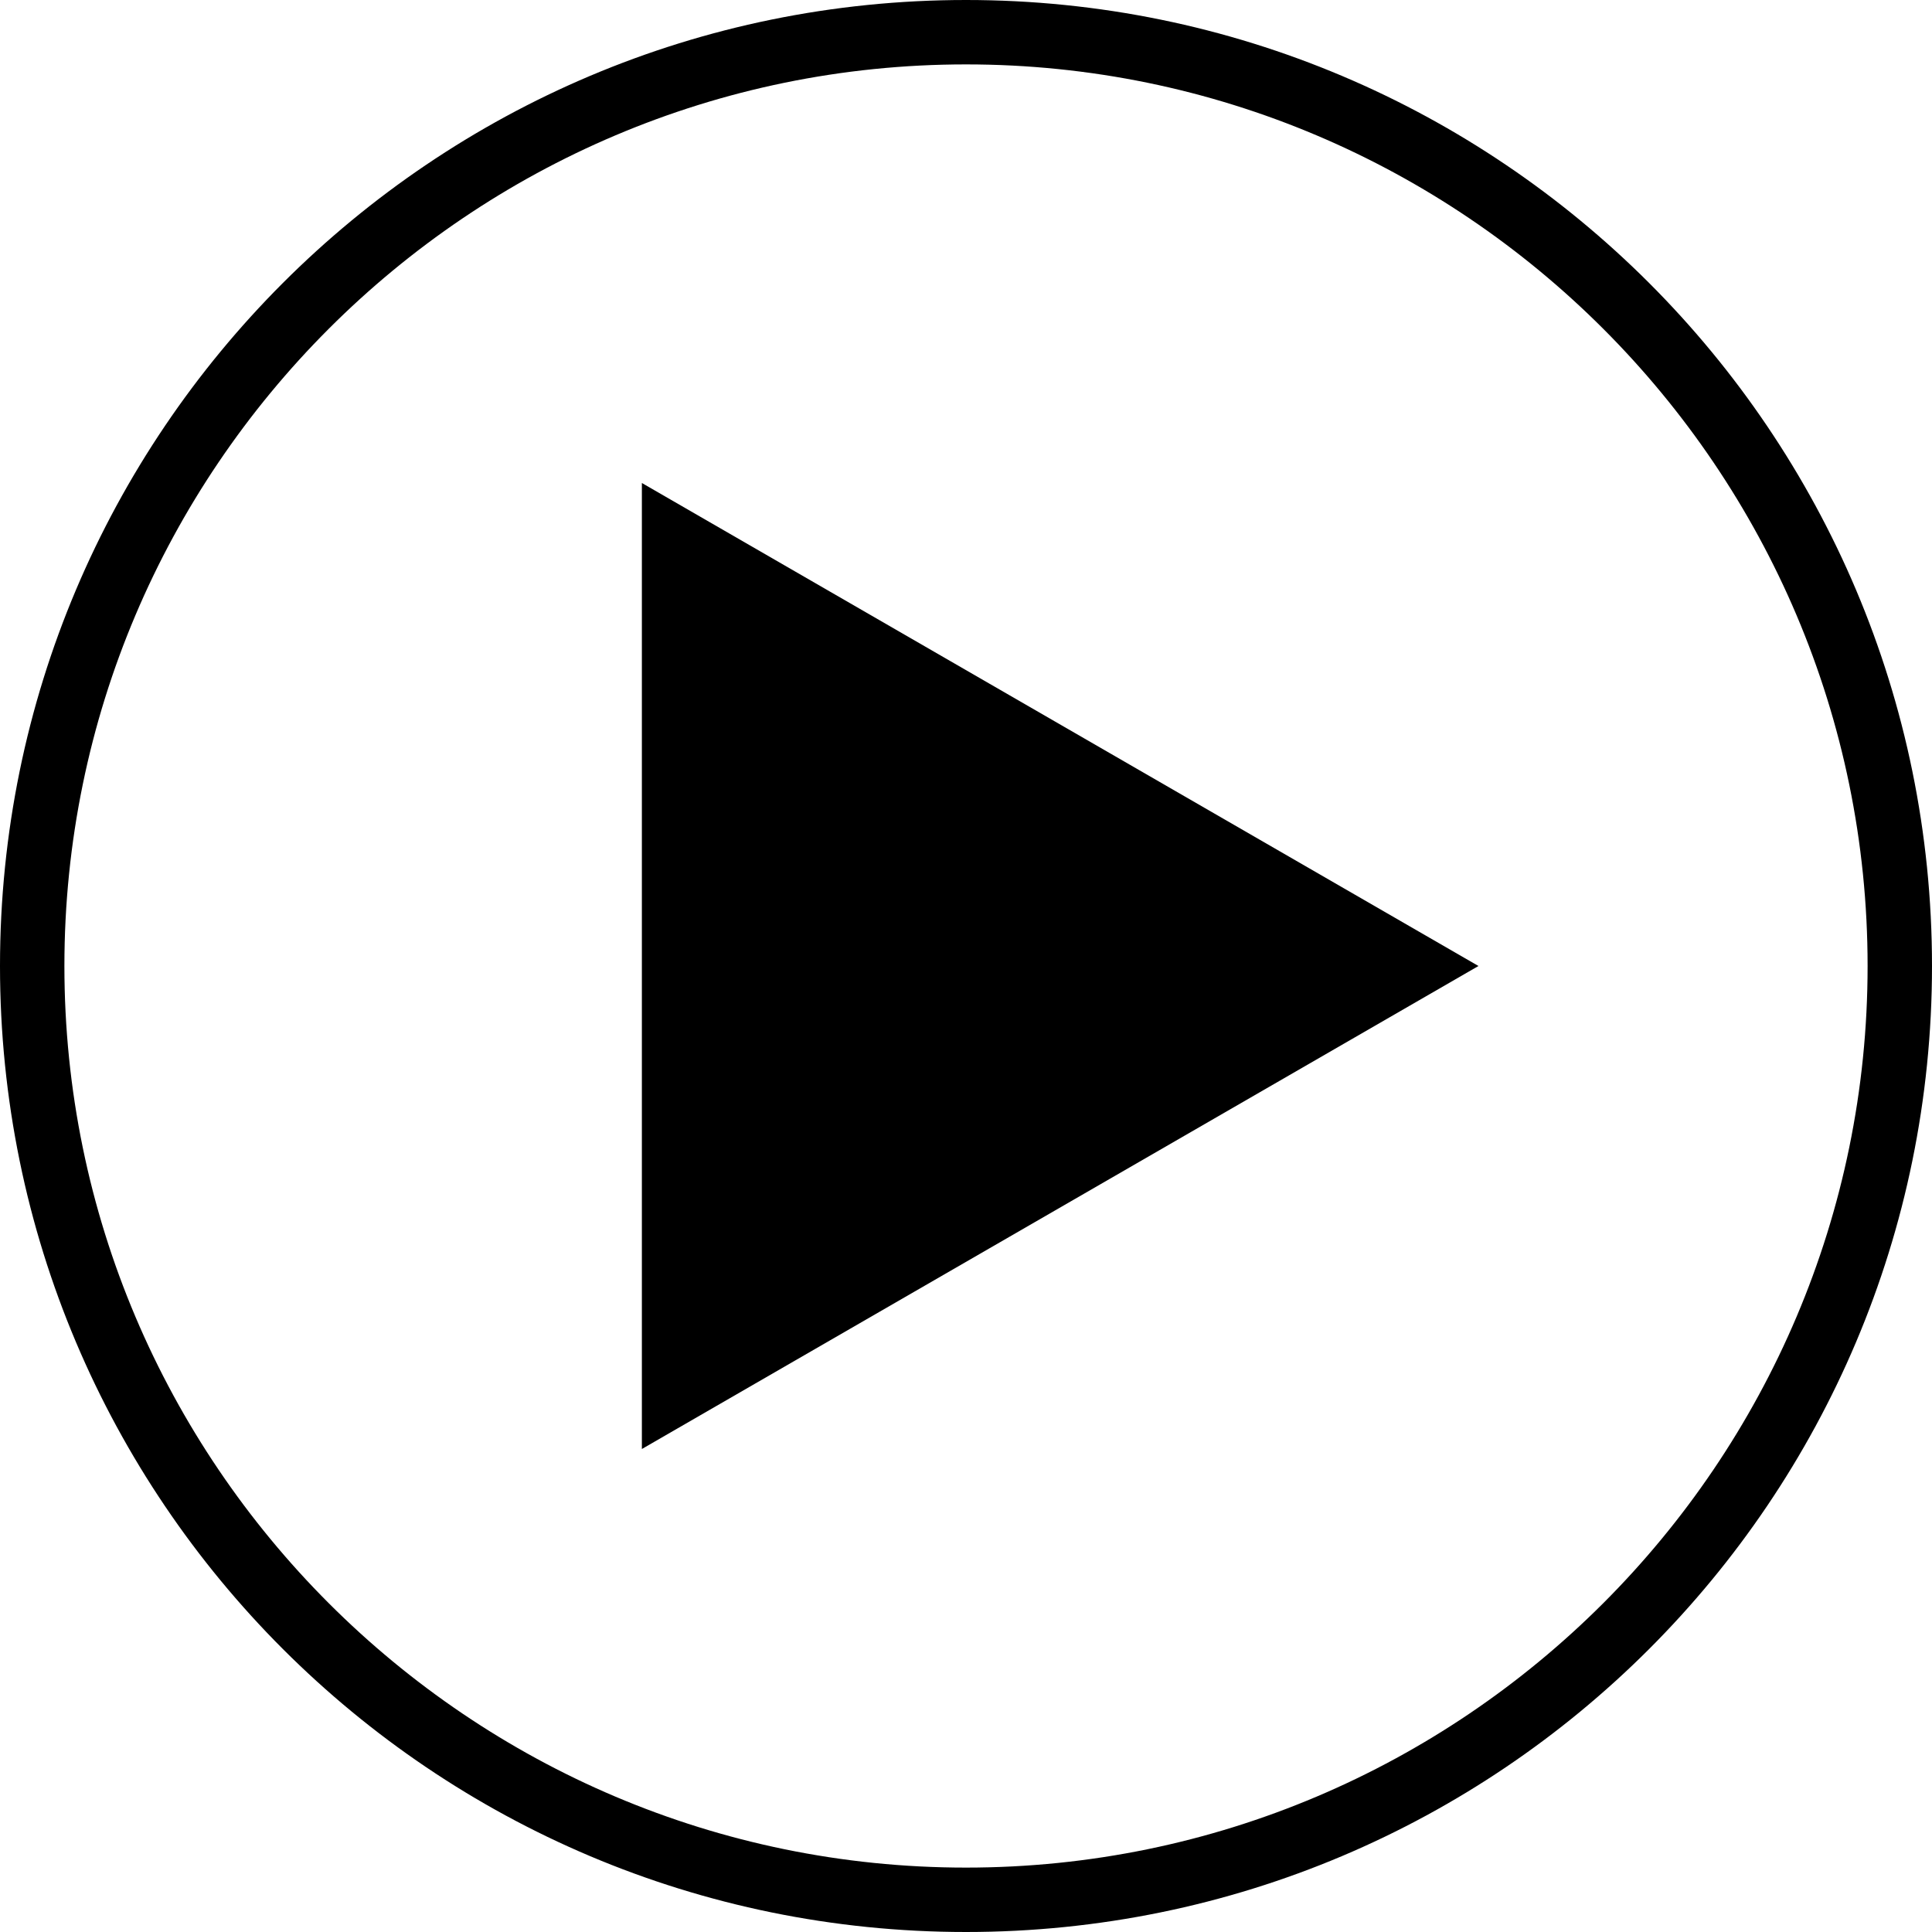
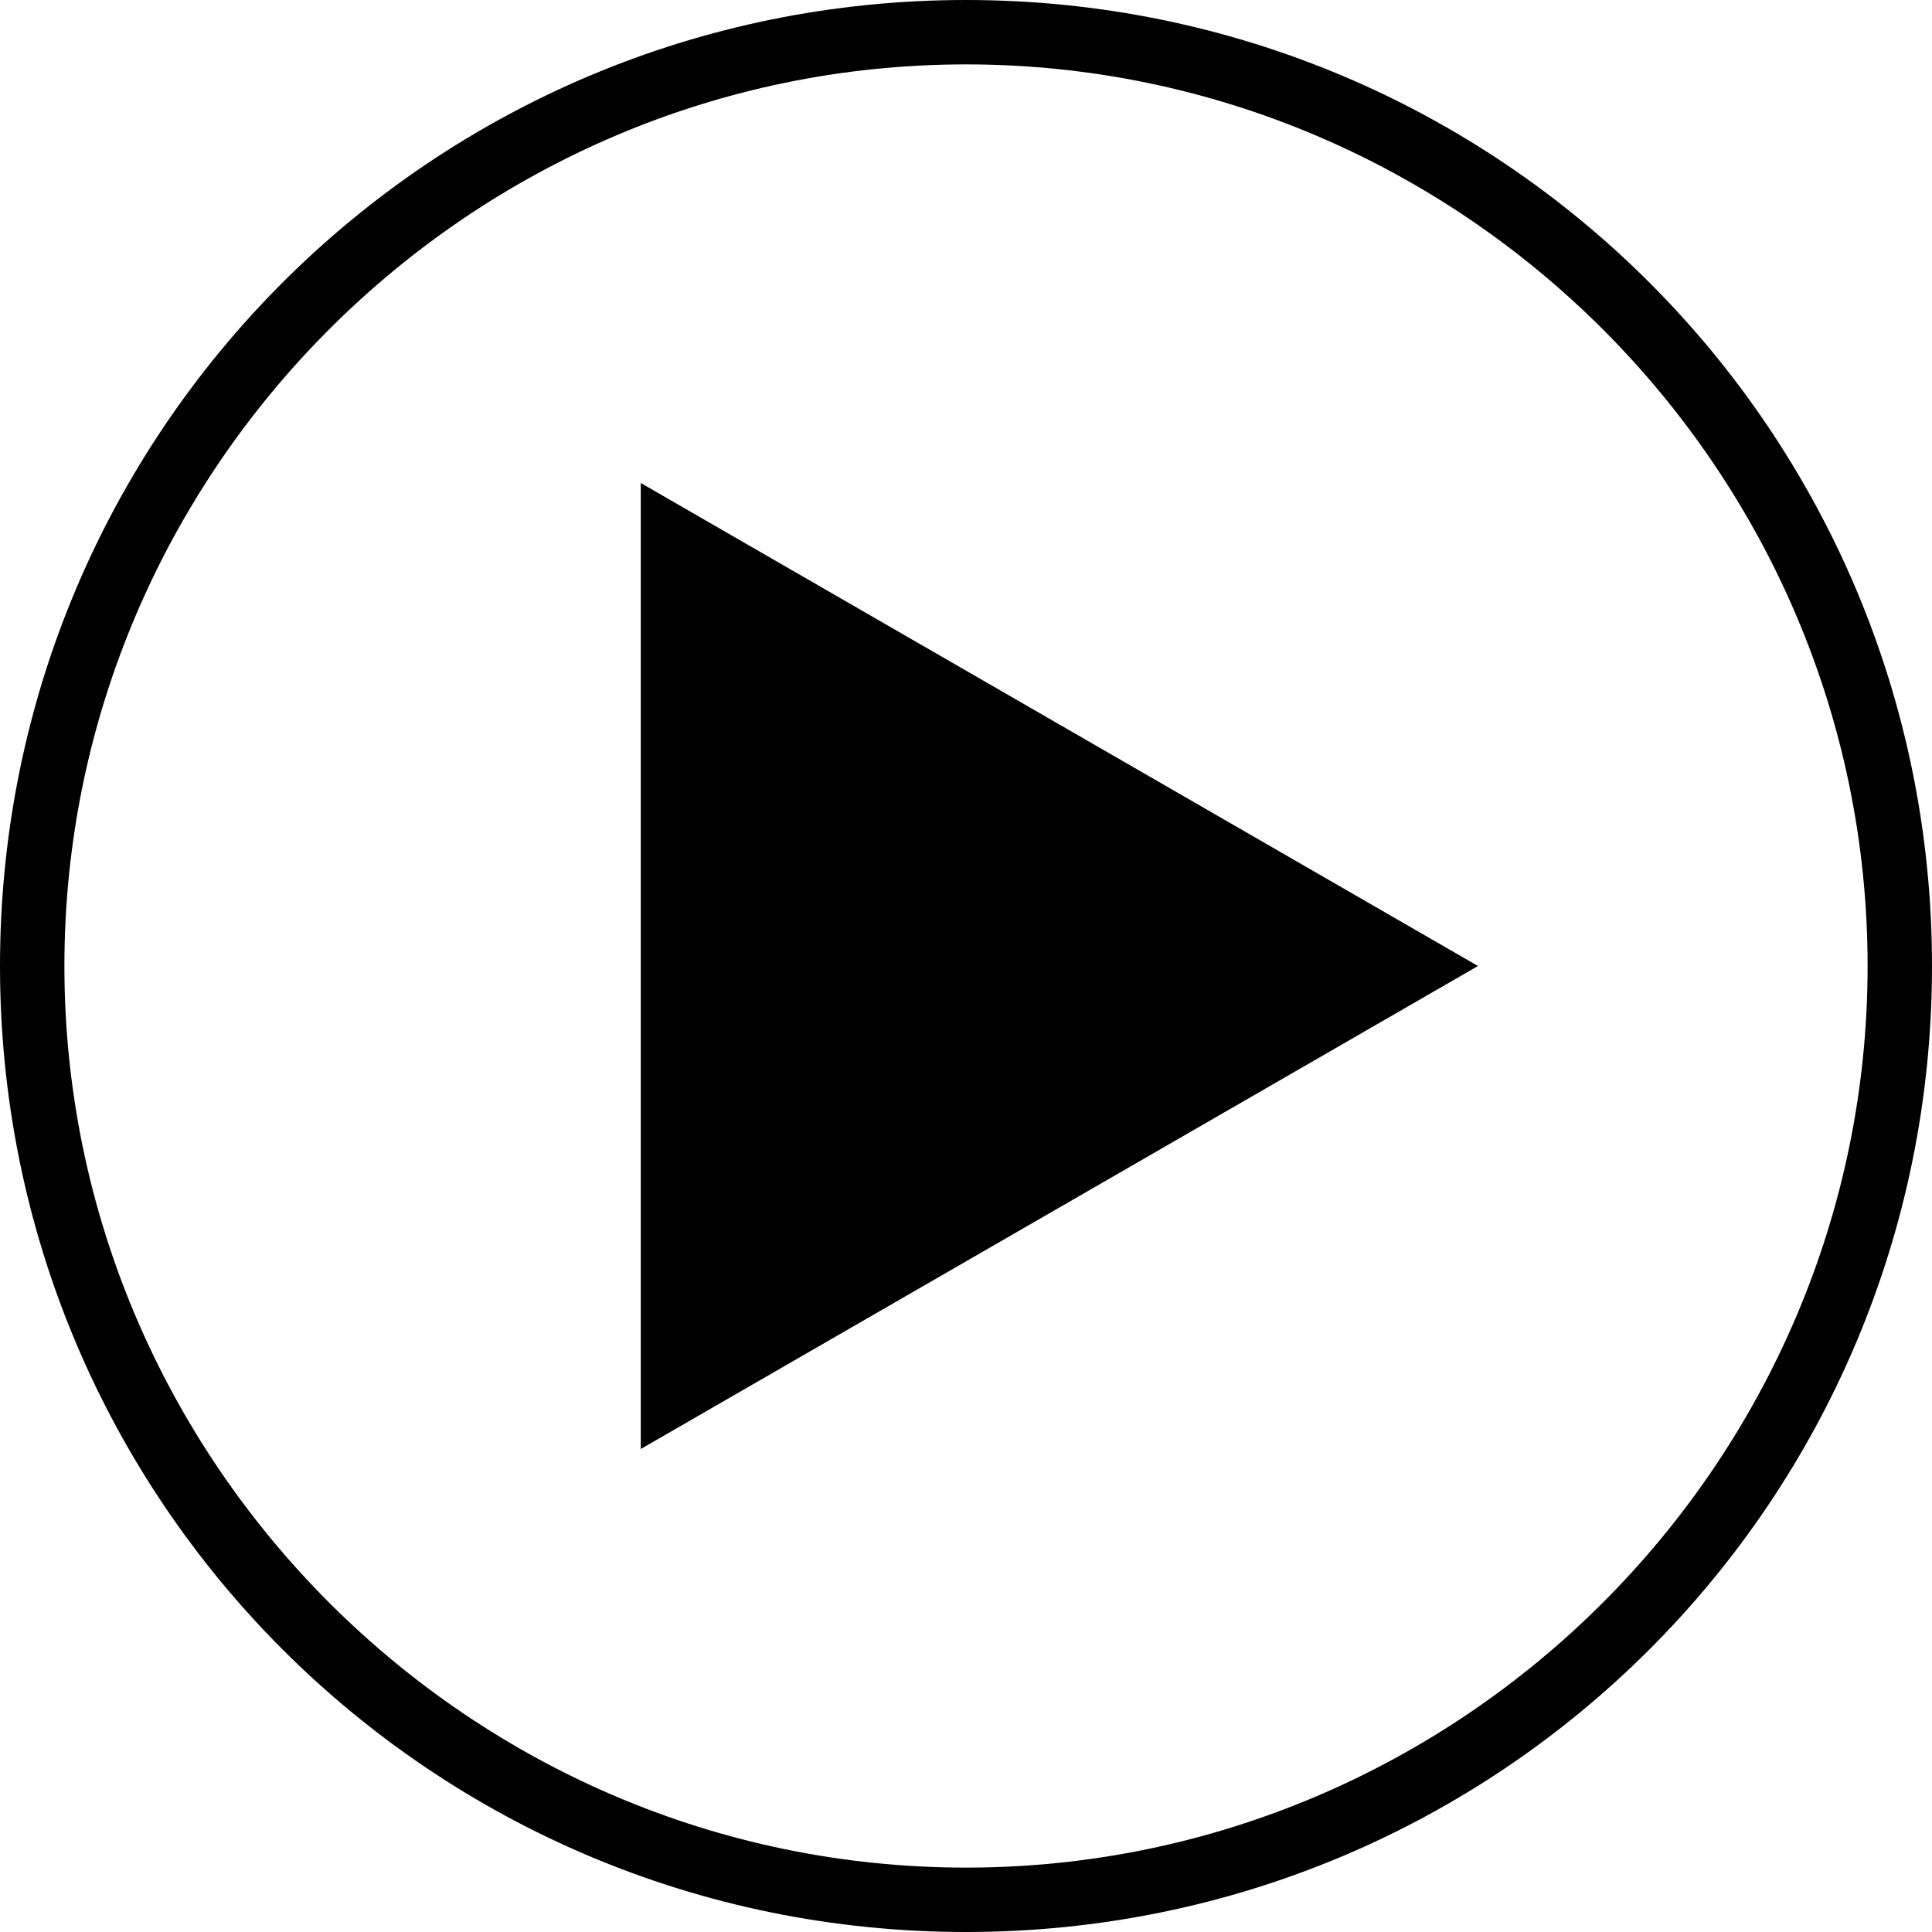
- <svg xmlns="http://www.w3.org/2000/svg" xmlns:xlink="http://www.w3.org/1999/xlink" version="1.1" id="Layer_1" x="0px" y="0px" width="60px" height="60px" viewBox="0 0 60 60" enable-background="new 0 0 60 60" xml:space="preserve">
+ <svg xmlns="http://www.w3.org/2000/svg" x="0px" y="0px" viewBox="0 0 60 60" style="enable-background:new 0 0 60 60;" xml:space="preserve">
  <g>
-     <defs>
-       <rect id="SVGID_1_" width="60" height="60" />
-     </defs>
-     <clipPath id="SVGID_2_">
-       <use xlink:href="#SVGID_1_" overflow="visible" />
-     </clipPath>
-     <path clip-path="url(#SVGID_2_)" d="M30,0C13.431,0,0,13.431,0,30c0,16.569,13.431,30,30,30c16.569,0,30-13.431,30-30   C60,13.431,46.569,0,30,0 M30,58C14.561,58,2,45.439,2,30C2,14.561,14.561,2,30,2c15.439,0,28,12.561,28,28   C58,45.439,45.439,58,30,58" />
-     <polygon clip-path="url(#SVGID_2_)" points="19.934,45 45.915,30 19.934,15  " />
+     <path class="st0" d="M30,0C13.4,0,0,13.4,0,30s13.4,30,30,30s30-13.4,30-30S46.6,0,30,0 M30,58C14.6,58,2,45.4,2,30S14.6,2,30,2   s28,12.6,28,28S45.4,58,30,58" />
  </g>
+   <polygon points="19.9,45 45.9,30 19.9,15 " />
</svg>
